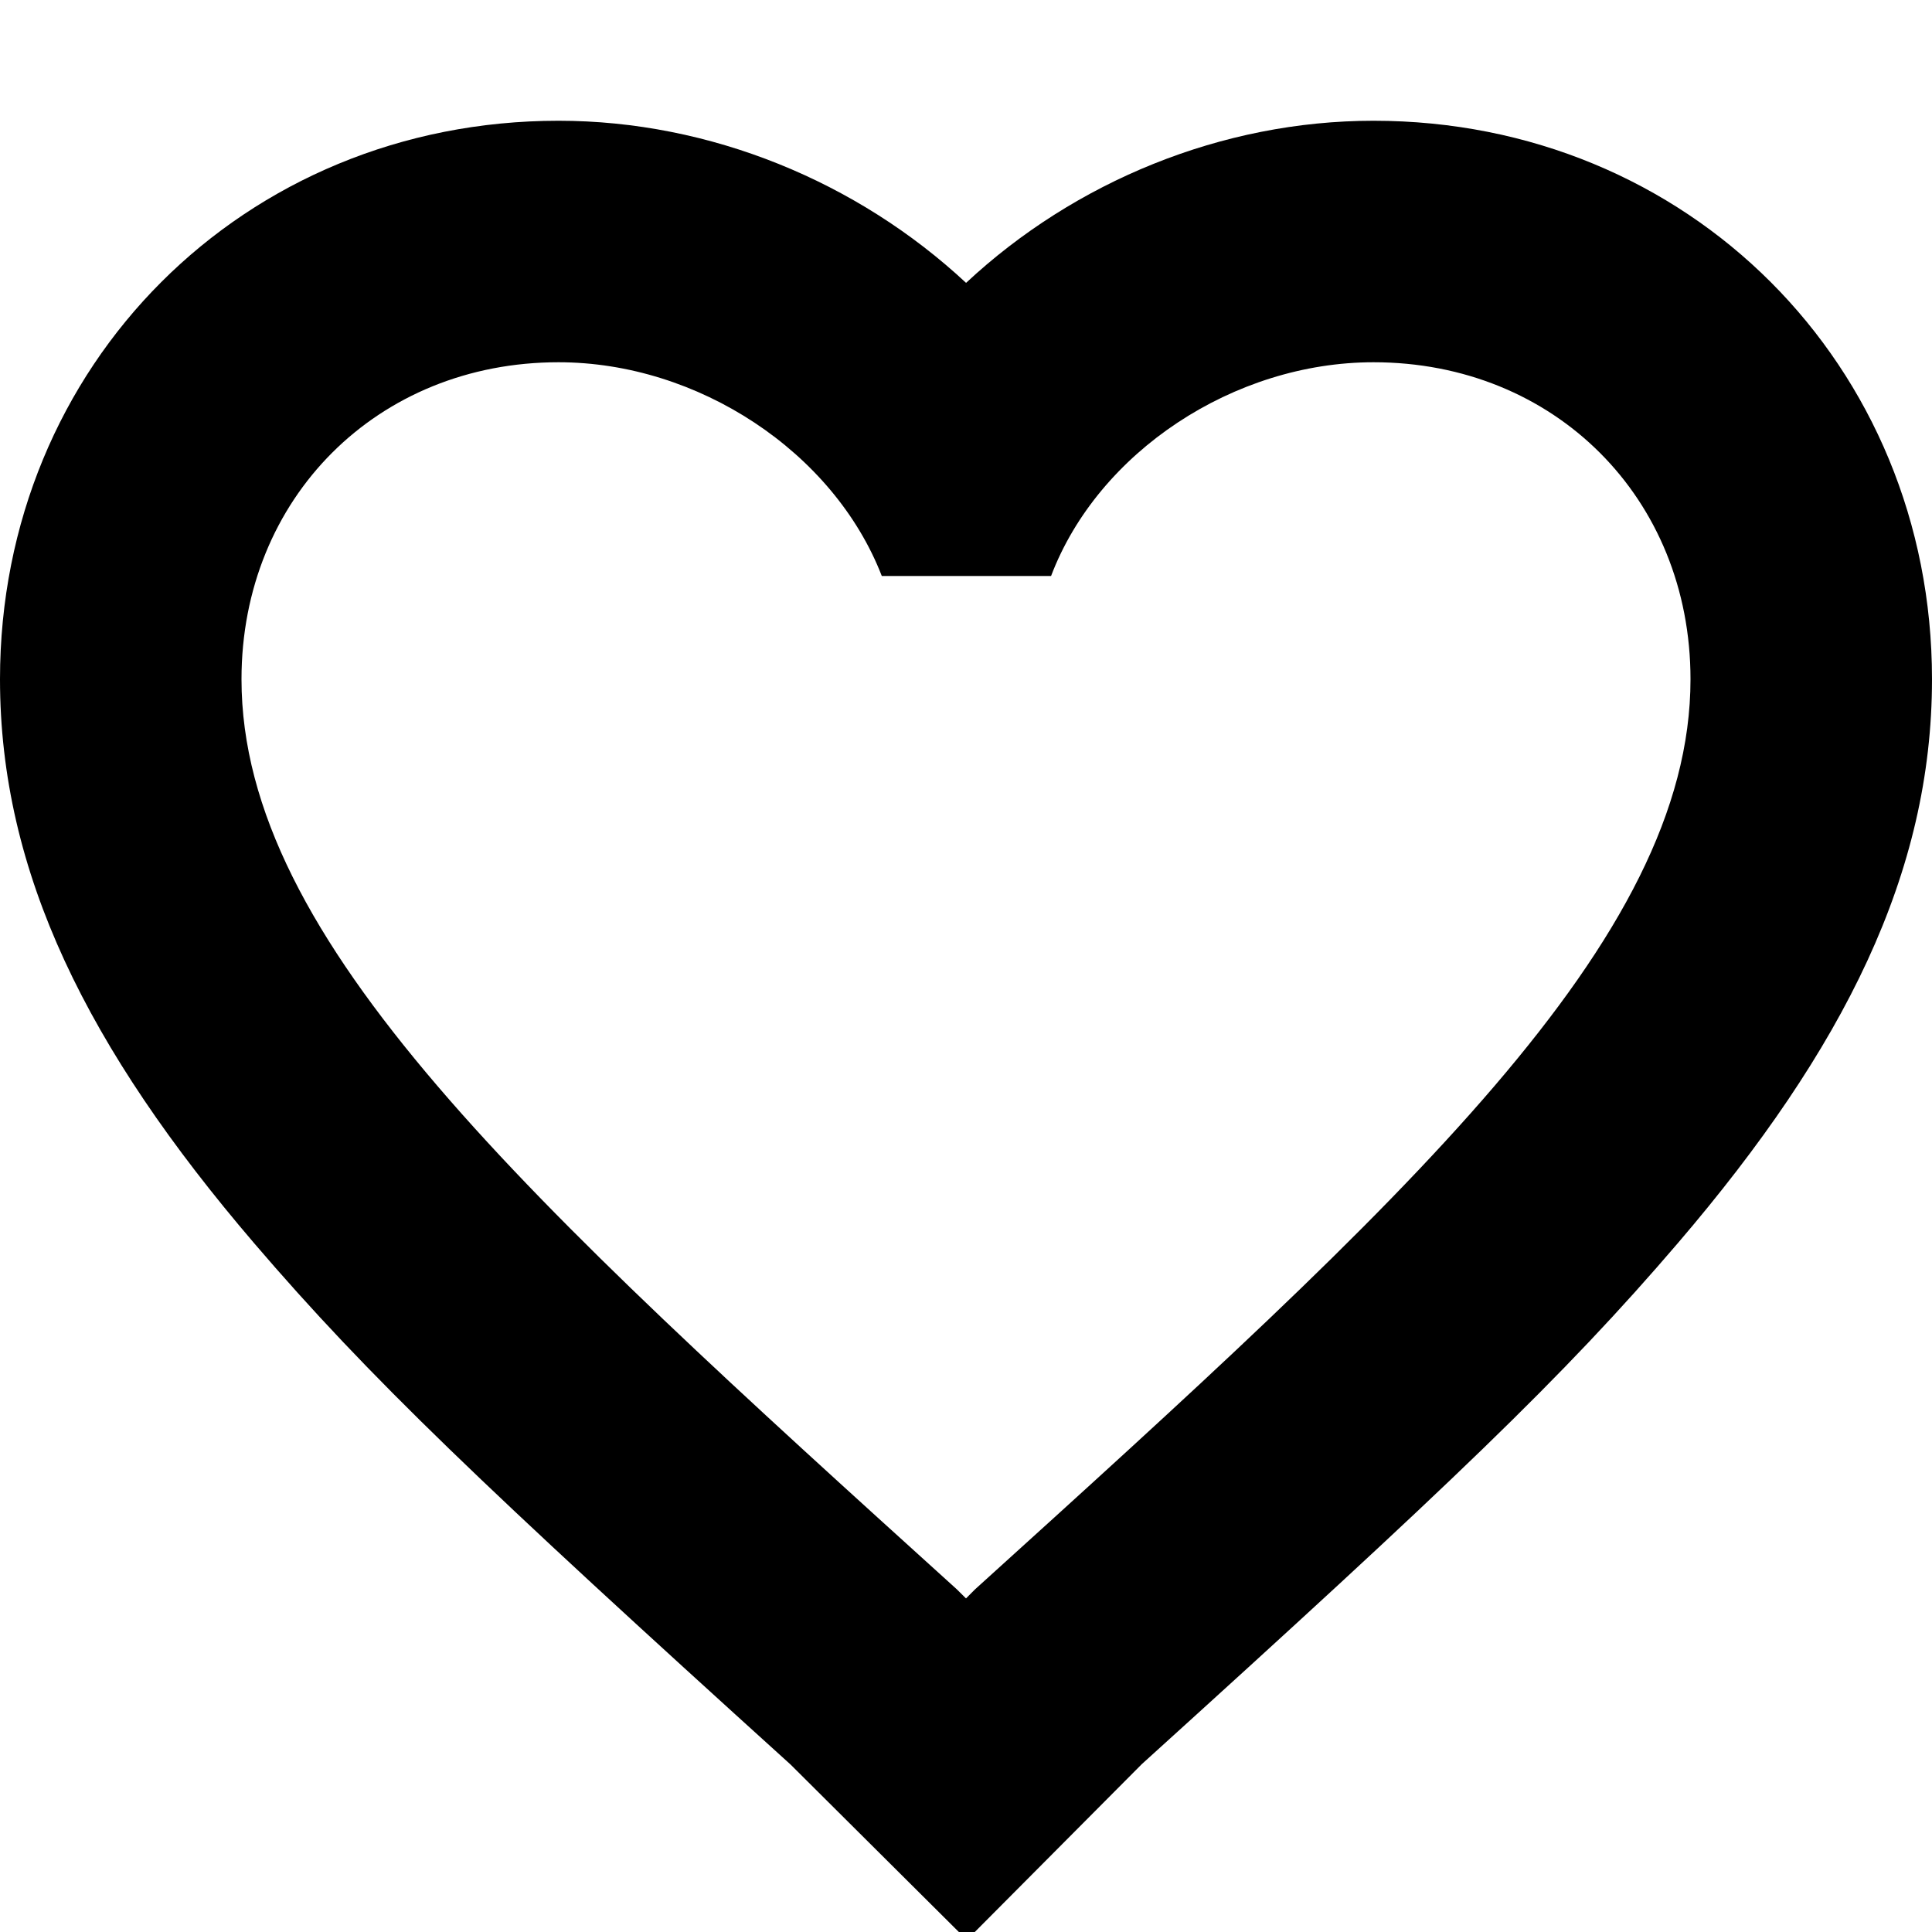
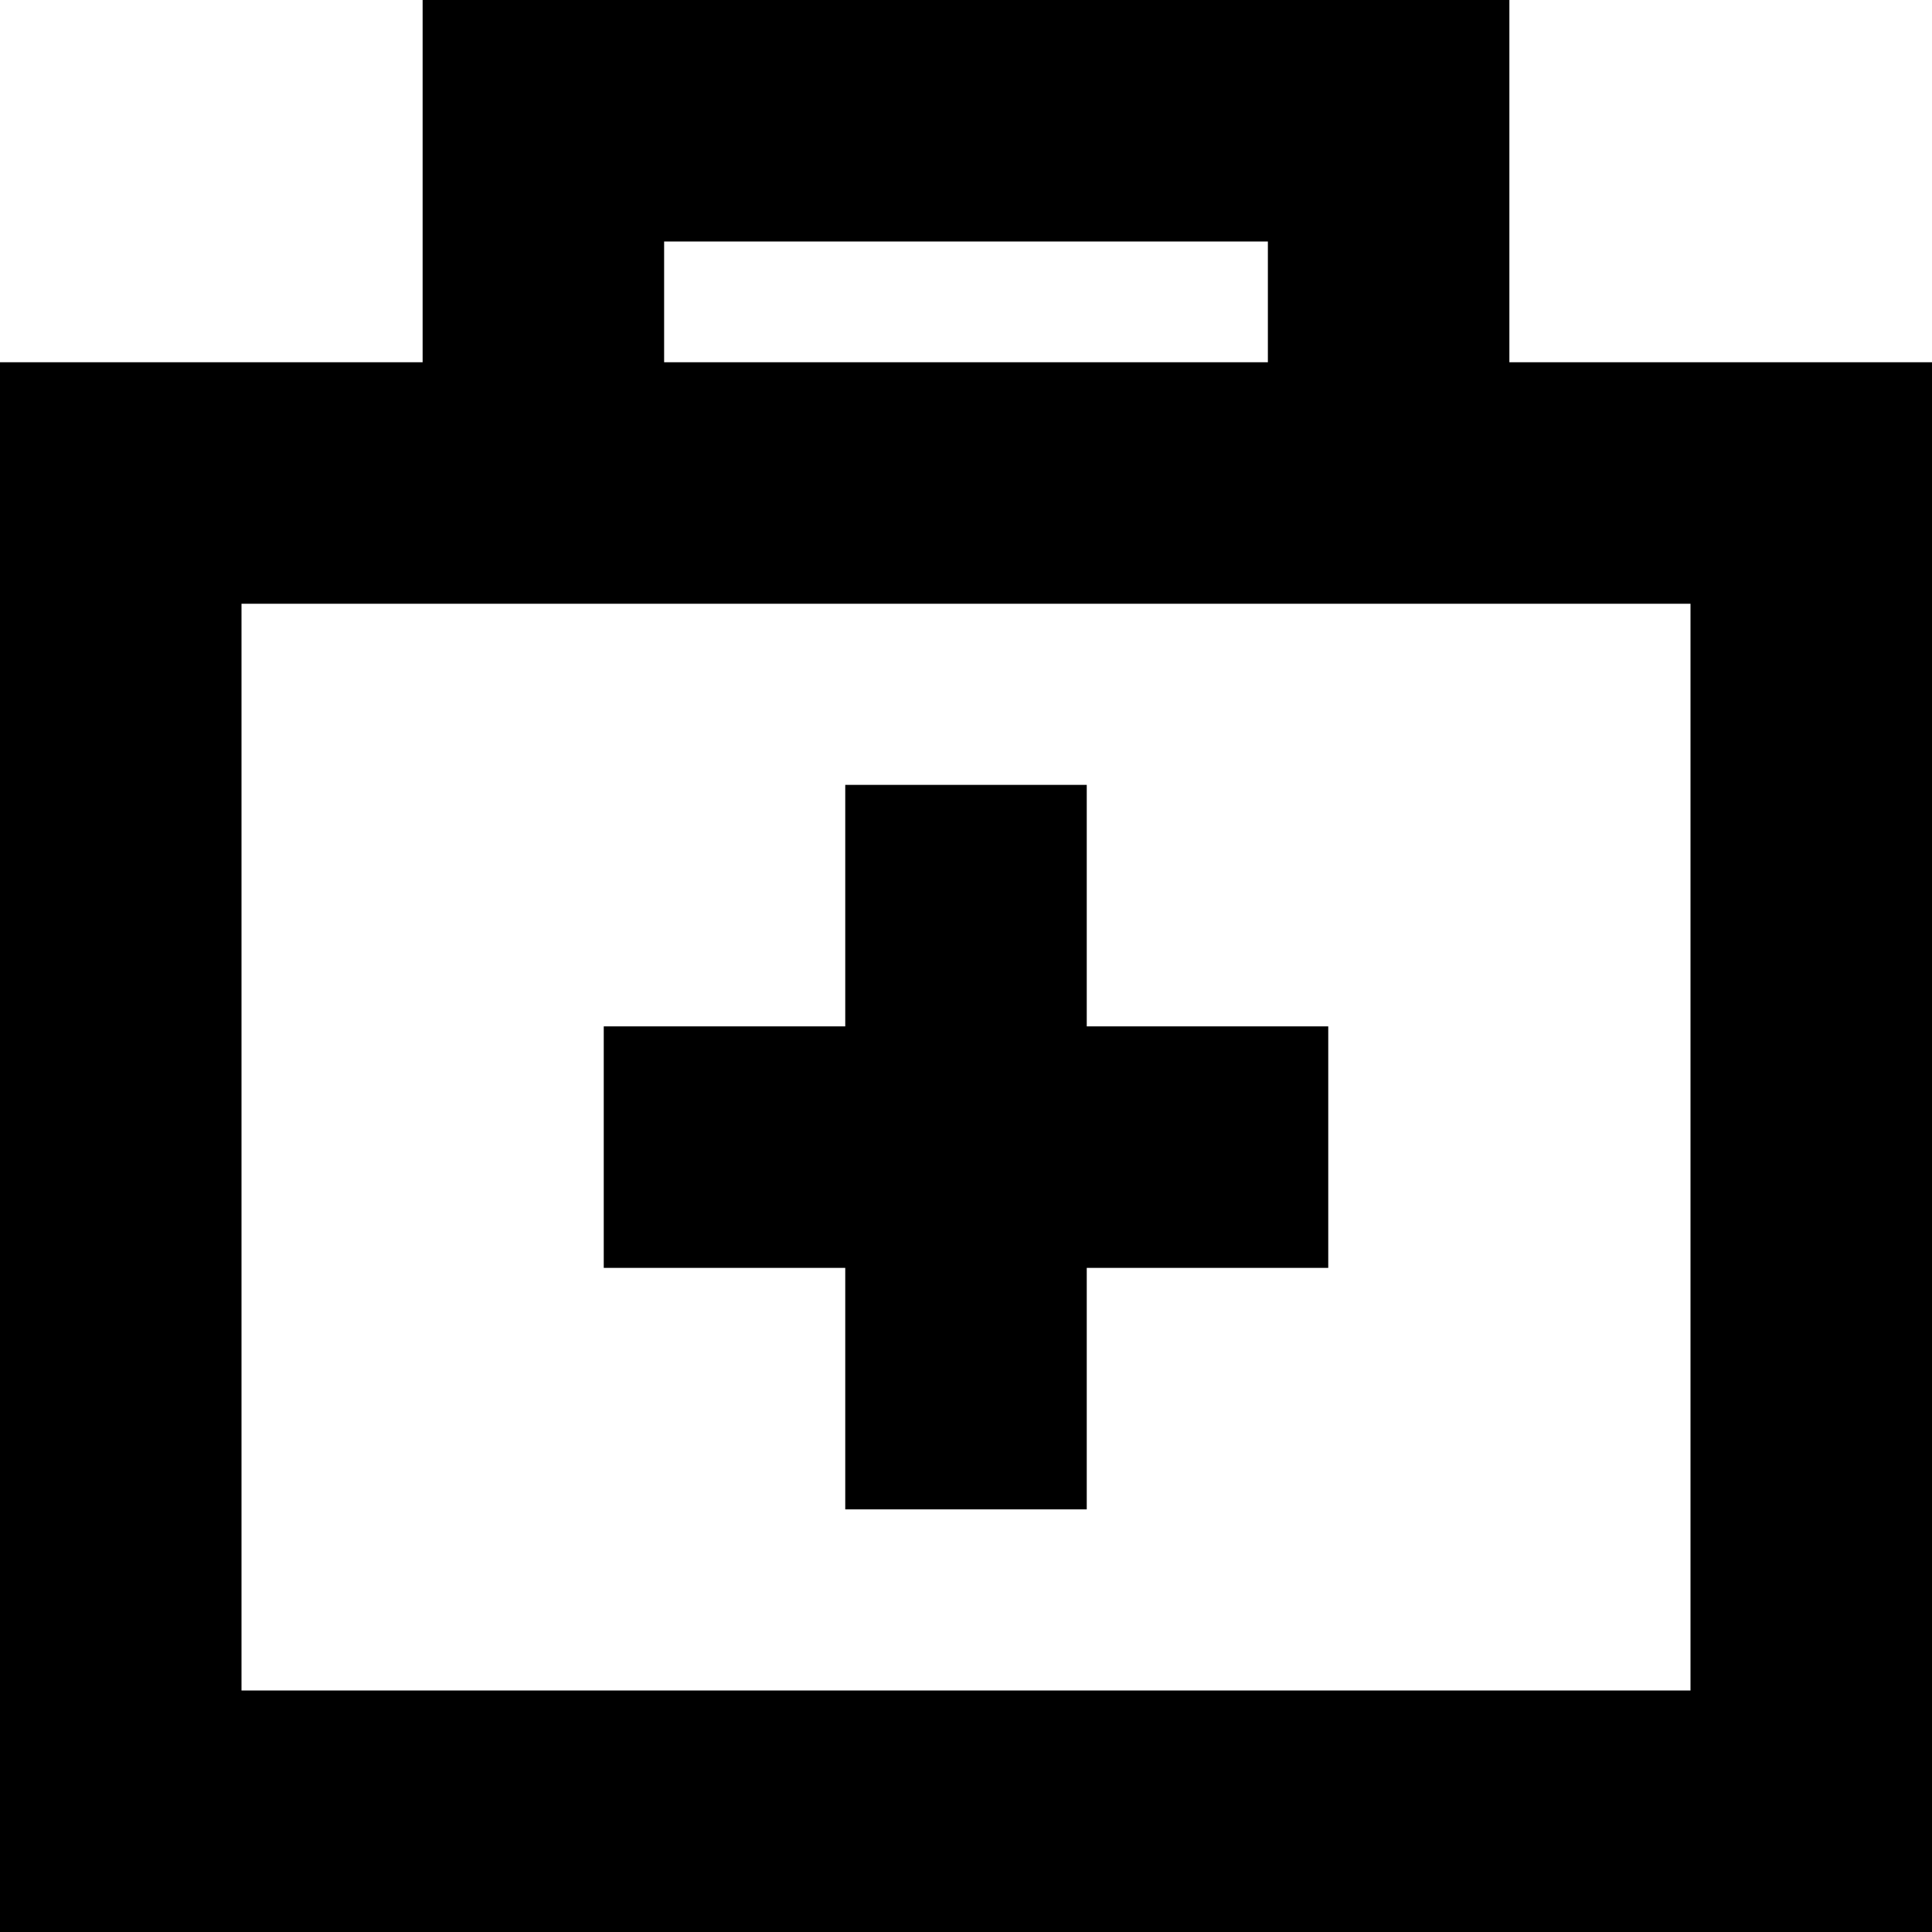
- <svg xmlns="http://www.w3.org/2000/svg" focusable="false" width="32px" height="32px" viewBox="0 0 56 56" version="1.1">
-   <path d="M28.261,46.069 C40.756,34.755 49,27.274 49,19.688 C49,14.438 45.062,10.5 39.812,10.5 C35.769,10.5 31.831,13.099 30.466,16.695 L25.559,16.695 C24.166,13.099 20.229,10.5 16.188,10.5 C10.938,10.5 7,14.438 7,19.688 C7,27.274 15.241,34.755 27.736,46.069 L28,46.331 L28.261,46.069 Z M28.025,56.231 L22.916,51.147 C13.967,43.043 10.683,39.91 7.364,36.032 C2.537,30.391 0,25.292 0,19.688 C0,10.572 7.072,3.5 16.188,3.5 C20.589,3.5 24.856,5.269 28.002,8.199 C31.143,5.268 35.41,3.5 39.812,3.5 C48.928,3.5 56,10.572 56,19.688 C56,25.293 53.462,30.391 48.634,36.032 C45.317,39.908 42.04,43.034 33.095,51.135 L28.025,56.231 Z" />
+ <svg xmlns="http://www.w3.org/2000/svg" focusable="false" width="32px" height="32px" viewBox="0 0 32 32" version="1.1">
+   <polygon id="Path" points="14 25 18 25 18 21 22 21 22 17 18 17 18 13 14 13 14 17 10 17 10 21 14 21" />
+   <path d="M25,6 L25,0 L7,0 L7,6 L0,6 L0,32 L32,32 L32,6 L25,6 Z M11,4 L21,4 L21,6 L11,6 L11,4 Z M28,28 L4,28 L4,10 L28,10 L28,28 Z" id="Shape" />
</svg>
